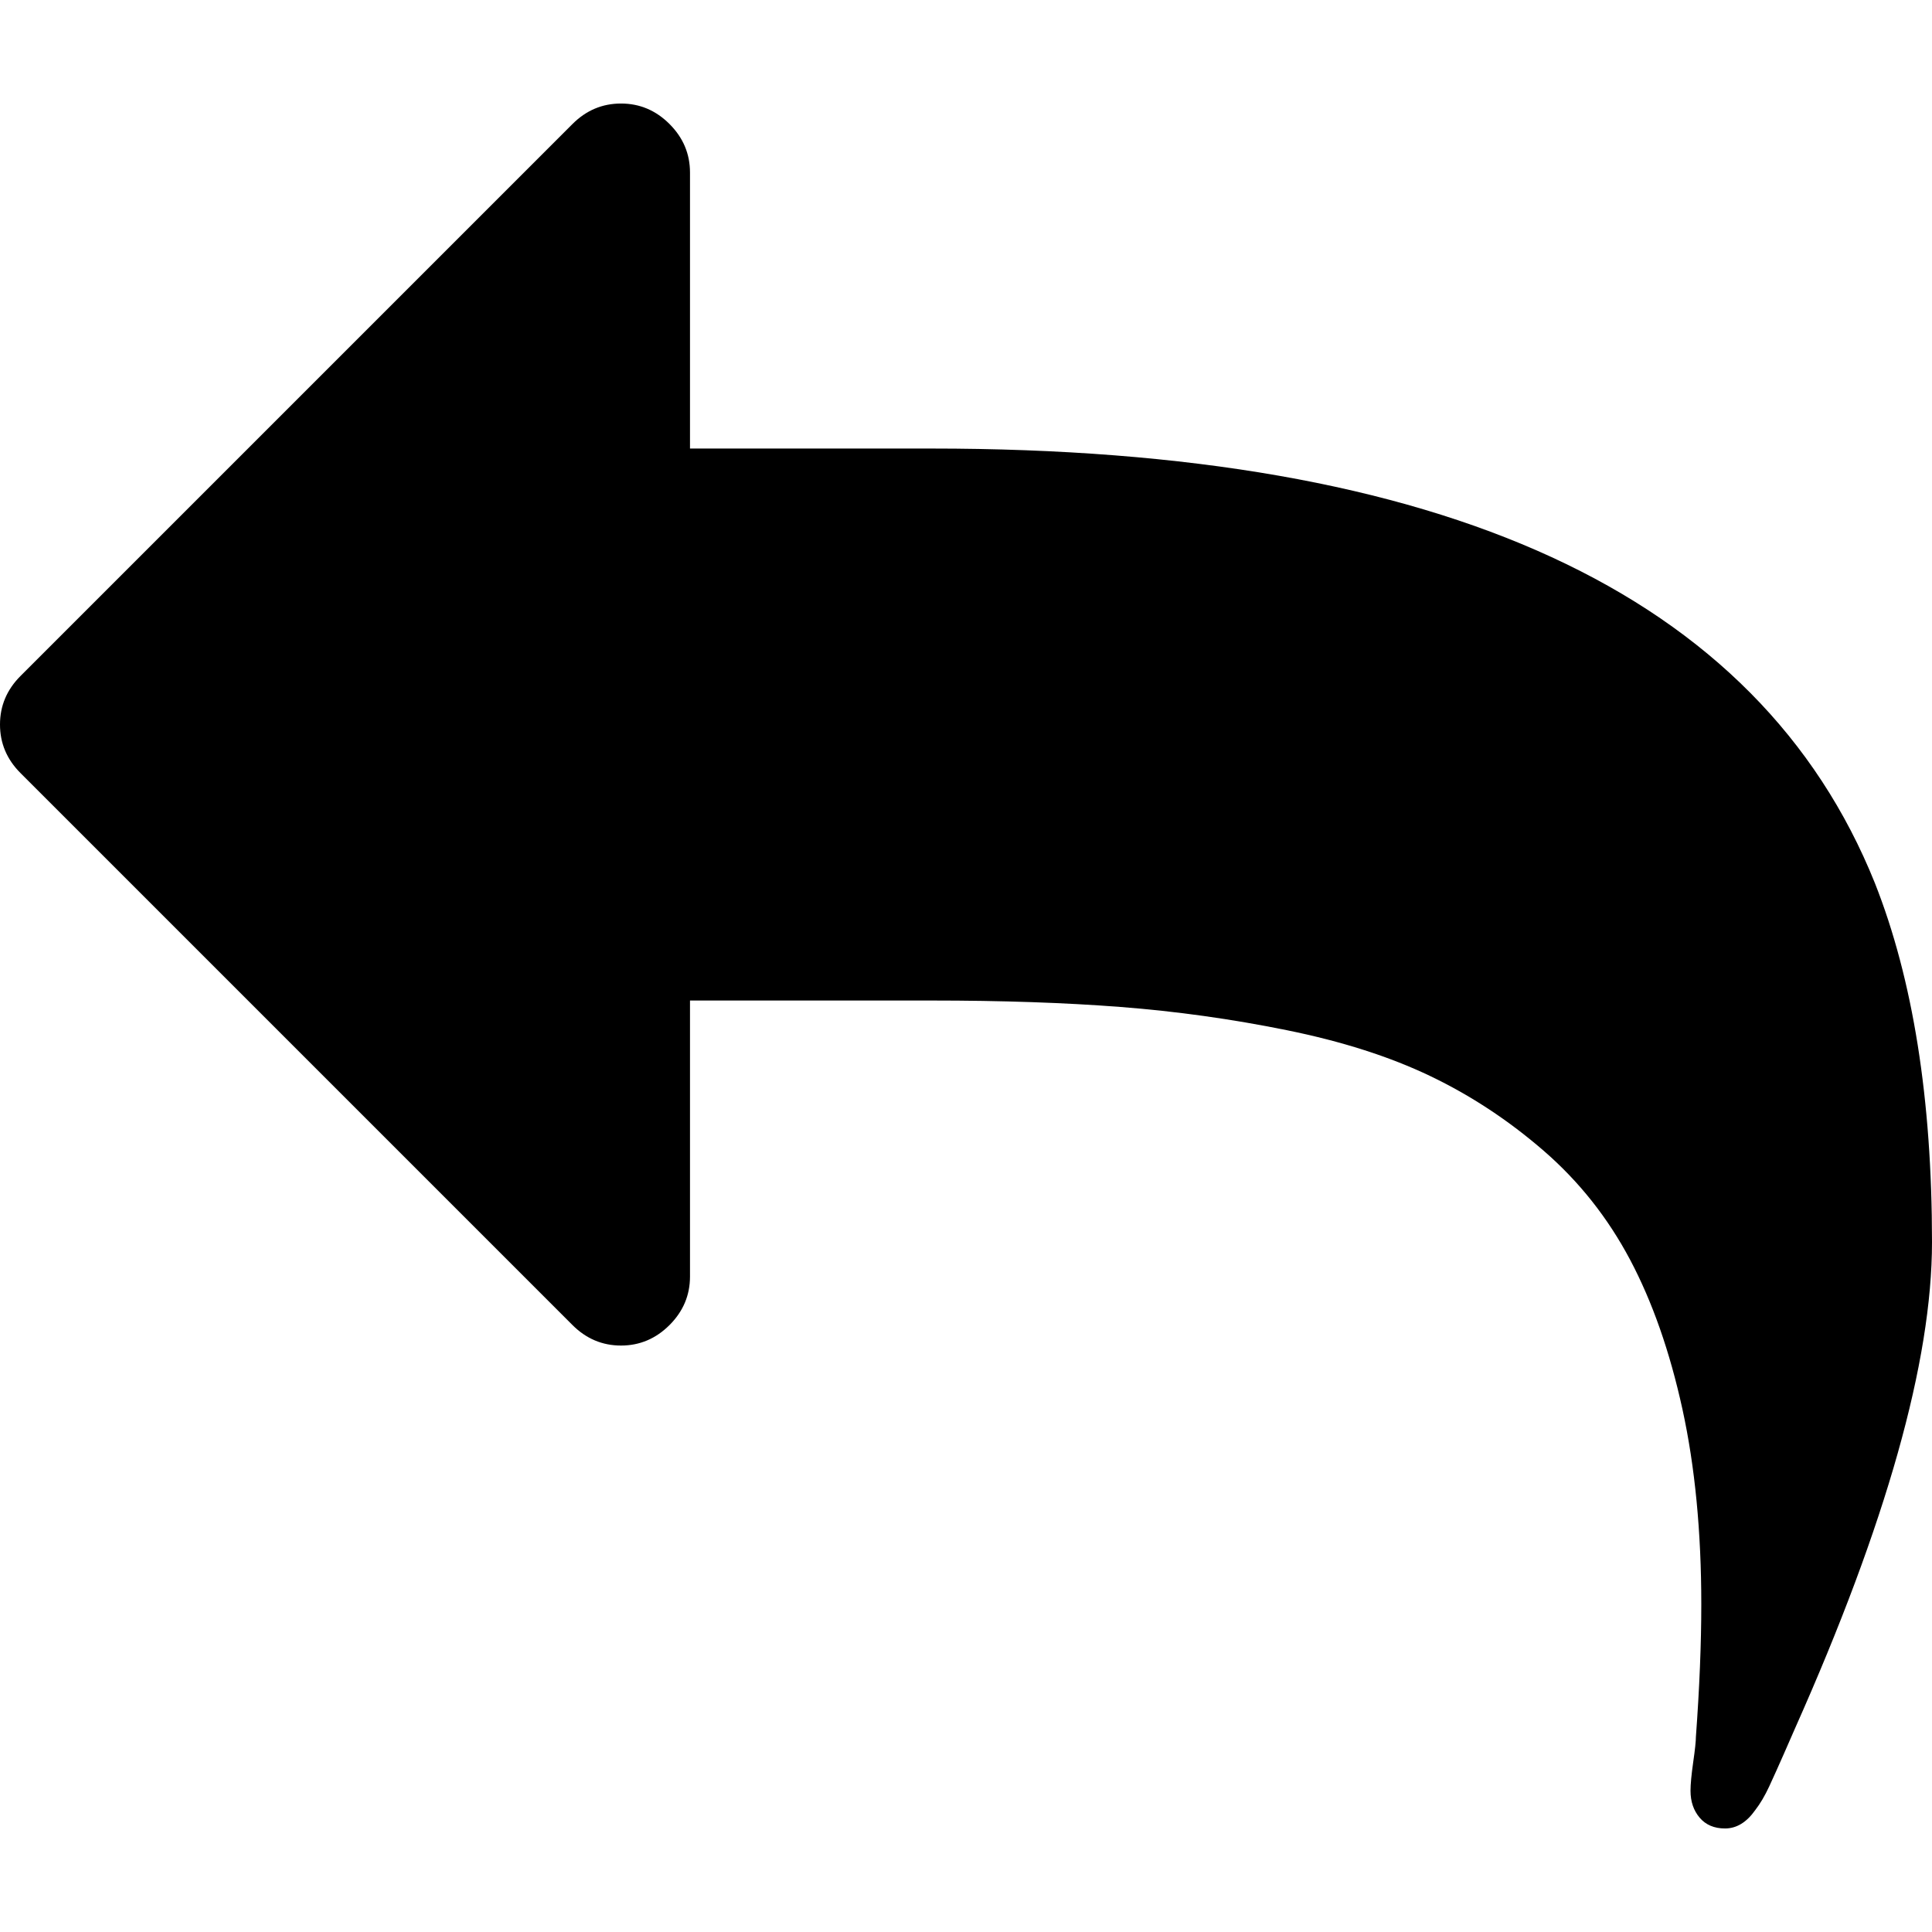
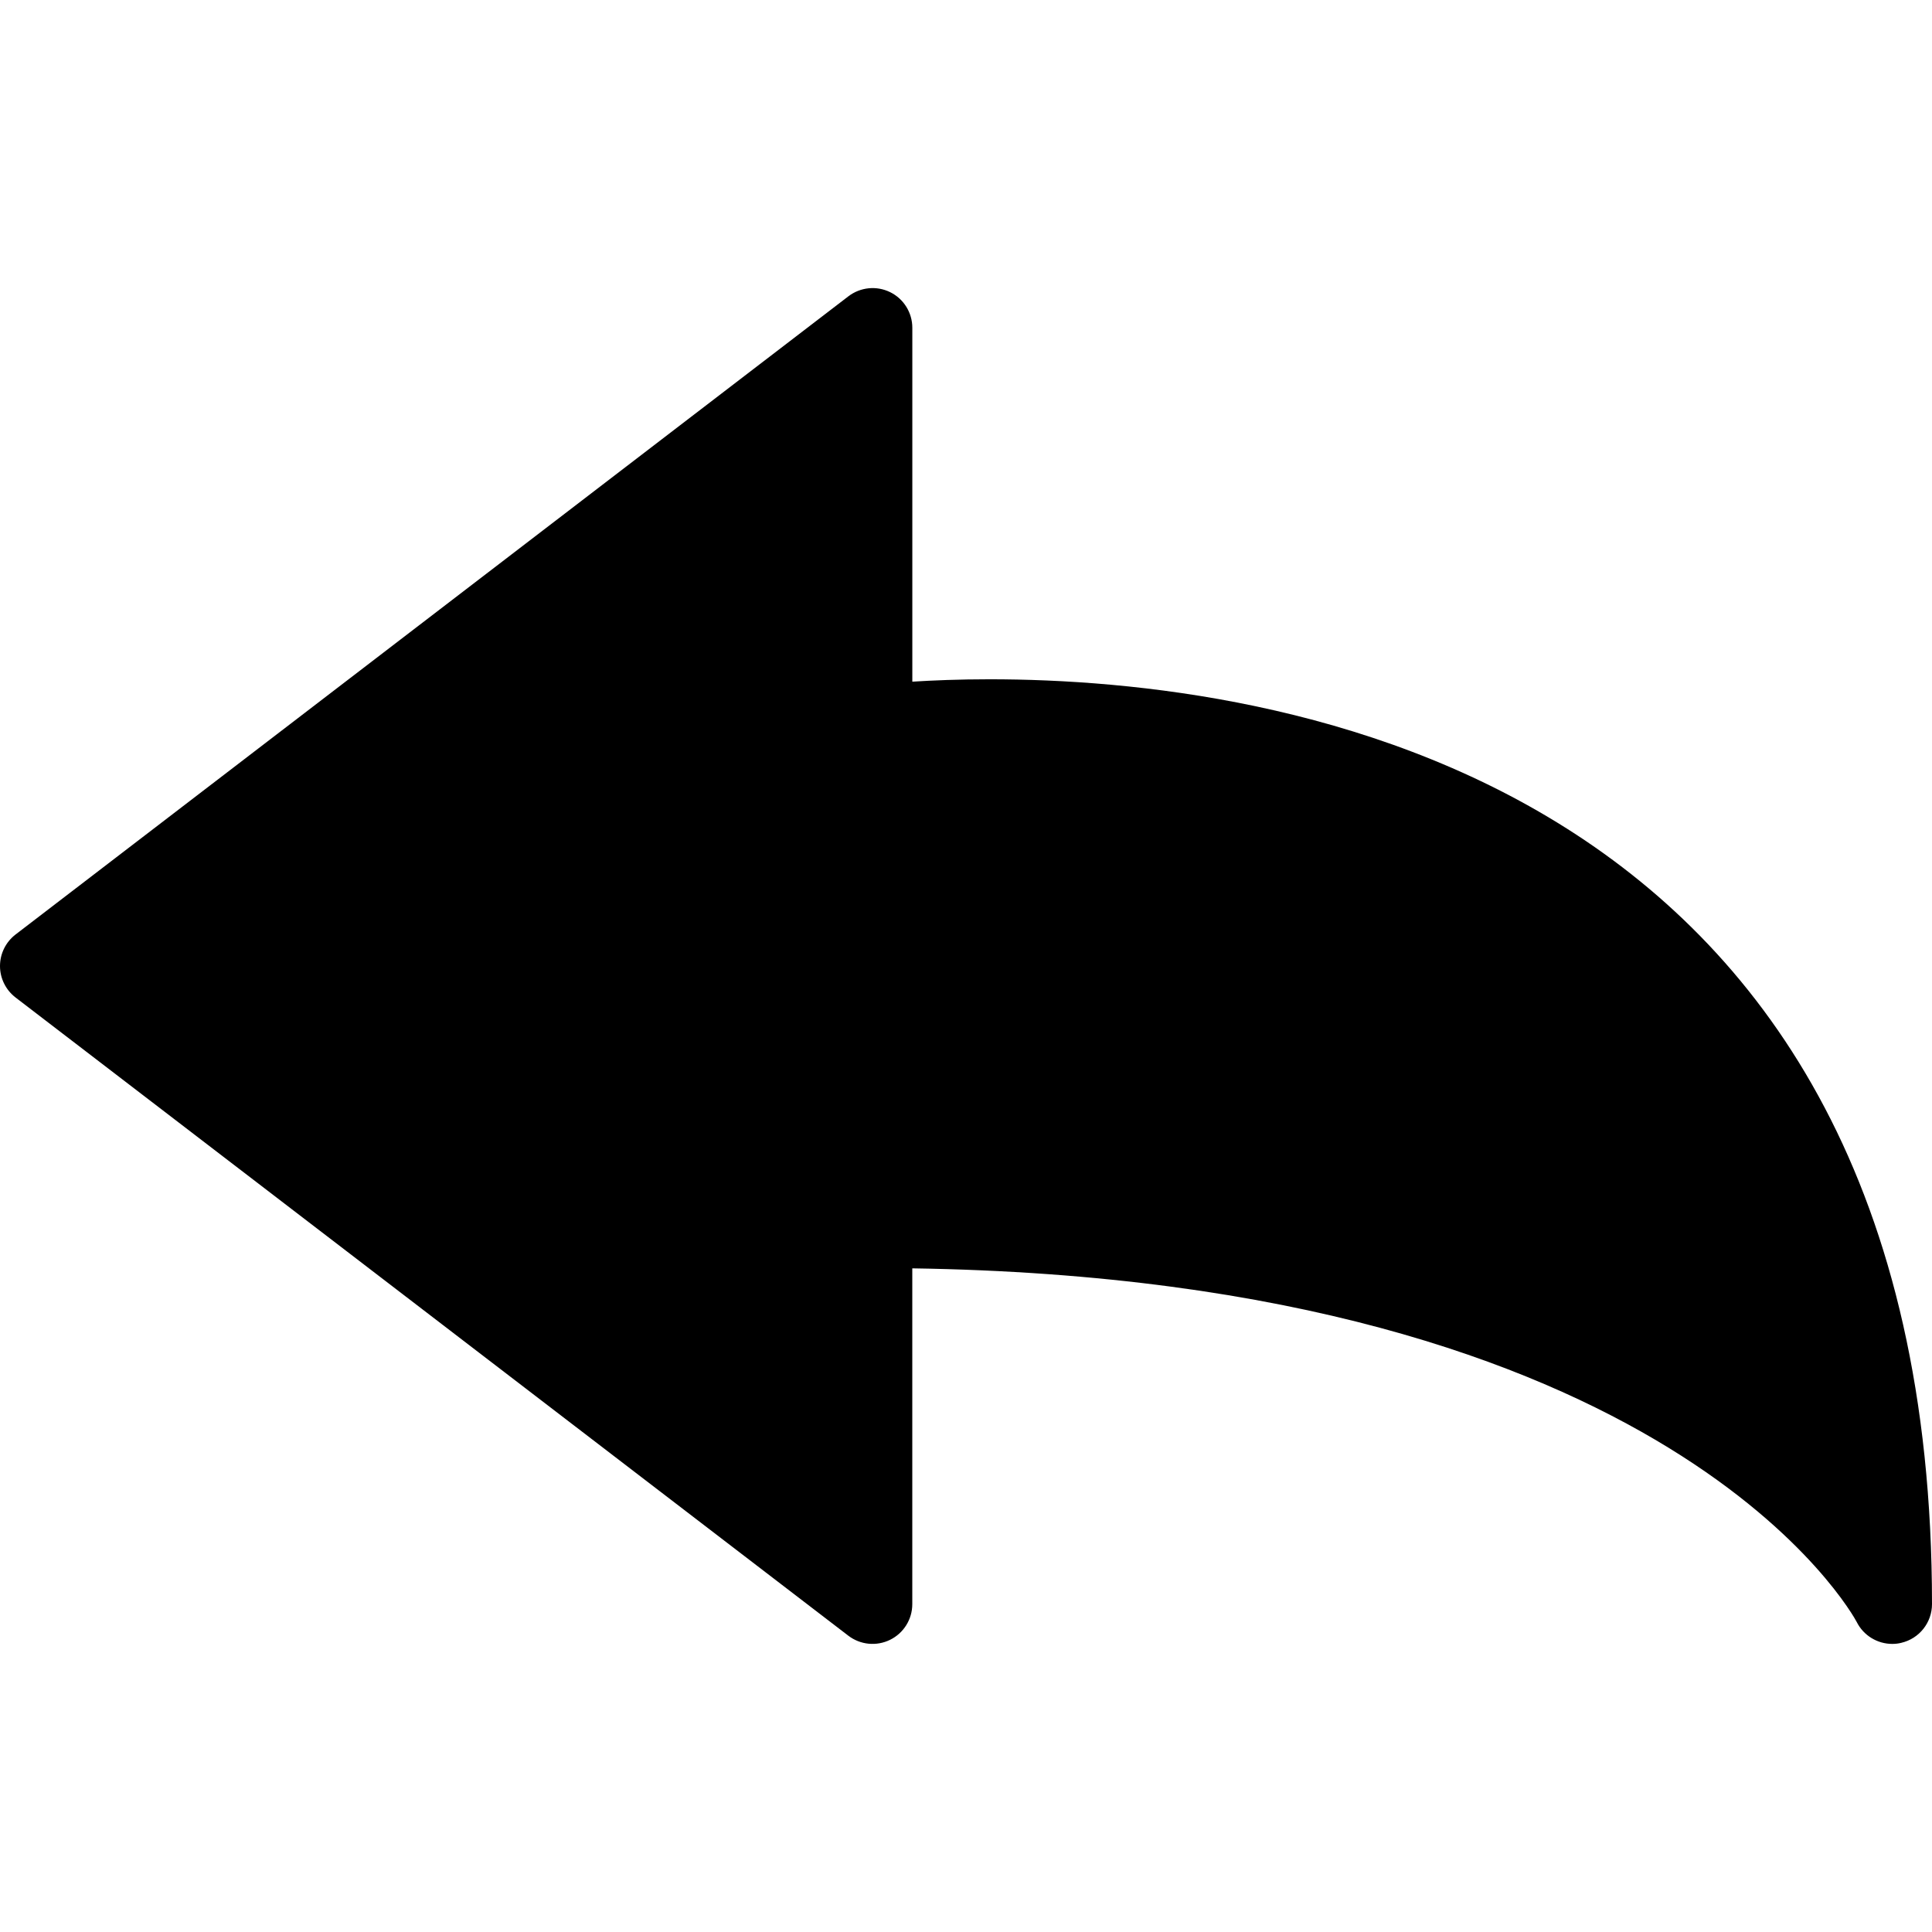
- <svg xmlns="http://www.w3.org/2000/svg" version="1.1" id="Capa_1" x="0px" y="0px" width="511.63px" height="511.631px" viewBox="0 0 511.63 511.631" style="enable-background:new 0 0 511.63 511.631;" xml:space="preserve">
+ <svg xmlns="http://www.w3.org/2000/svg" version="1.1" id="Capa_1" x="0px" y="0px" width="299.021px" height="299.021px" viewBox="0 0 299.021 299.021" style="enable-background:new 0 0 299.021 299.021;" xml:space="preserve">
  <g>
-     <path d="M496.5,233.842c-30.841-76.706-114.112-115.06-249.823-115.06h-63.953V45.693c0-4.952-1.809-9.235-5.424-12.85   c-3.617-3.617-7.896-5.426-12.847-5.426c-4.952,0-9.235,1.809-12.85,5.426L5.424,179.021C1.809,182.641,0,186.922,0,191.871   c0,4.948,1.809,9.229,5.424,12.847L151.604,350.9c3.619,3.613,7.902,5.428,12.85,5.428c4.947,0,9.229-1.814,12.847-5.428   c3.616-3.614,5.424-7.898,5.424-12.848v-73.094h63.953c18.649,0,35.349,0.568,50.099,1.708c14.749,1.143,29.413,3.189,43.968,6.143   c14.564,2.95,27.224,6.991,37.979,12.135c10.753,5.144,20.794,11.756,30.122,19.842c9.329,8.094,16.943,17.7,22.847,28.839   c5.896,11.136,10.513,24.311,13.846,39.539c3.326,15.229,4.997,32.456,4.997,51.675c0,10.466-0.479,22.176-1.428,35.118   c0,1.137-0.236,3.375-0.715,6.708c-0.473,3.333-0.712,5.852-0.712,7.562c0,2.851,0.808,5.232,2.423,7.136   c1.622,1.902,3.86,2.851,6.714,2.851c3.046,0,5.708-1.615,7.994-4.853c1.328-1.711,2.561-3.806,3.71-6.283   c1.143-2.471,2.43-5.325,3.854-8.562c1.431-3.237,2.43-5.513,2.998-6.848c24.17-54.238,36.258-97.158,36.258-128.756   C511.63,291.039,506.589,259.344,496.5,233.842z" />
+     <g>
+       <path d="M292.866,254.432c-2.288,0-4.443-1.285-5.5-3.399c-0.354-0.684-28.541-52.949-146.169-54.727v51.977    c0,2.342-1.333,4.48-3.432,5.513c-2.096,1.033-4.594,0.793-6.461-0.63L2.417,154.392C0.898,153.227,0,151.425,0,149.516    c0-1.919,0.898-3.72,2.417-4.888l128.893-98.77c1.87-1.426,4.365-1.667,6.461-0.639c2.099,1.026,3.432,3.173,3.432,5.509v54.776    c3.111-0.198,7.164-0.37,11.947-0.37c43.861,0,145.871,13.952,145.871,143.136c0,2.858-1.964,5.344-4.75,5.993    C293.802,254.384,293.34,254.432,292.866,254.432z" />
+     </g>
  </g>
  <g>
</g>
  <g>
</g>
  <g>
</g>
  <g>
</g>
  <g>
</g>
  <g>
</g>
  <g>
</g>
  <g>
</g>
  <g>
</g>
  <g>
</g>
  <g>
</g>
  <g>
</g>
  <g>
</g>
  <g>
</g>
  <g>
</g>
</svg>
